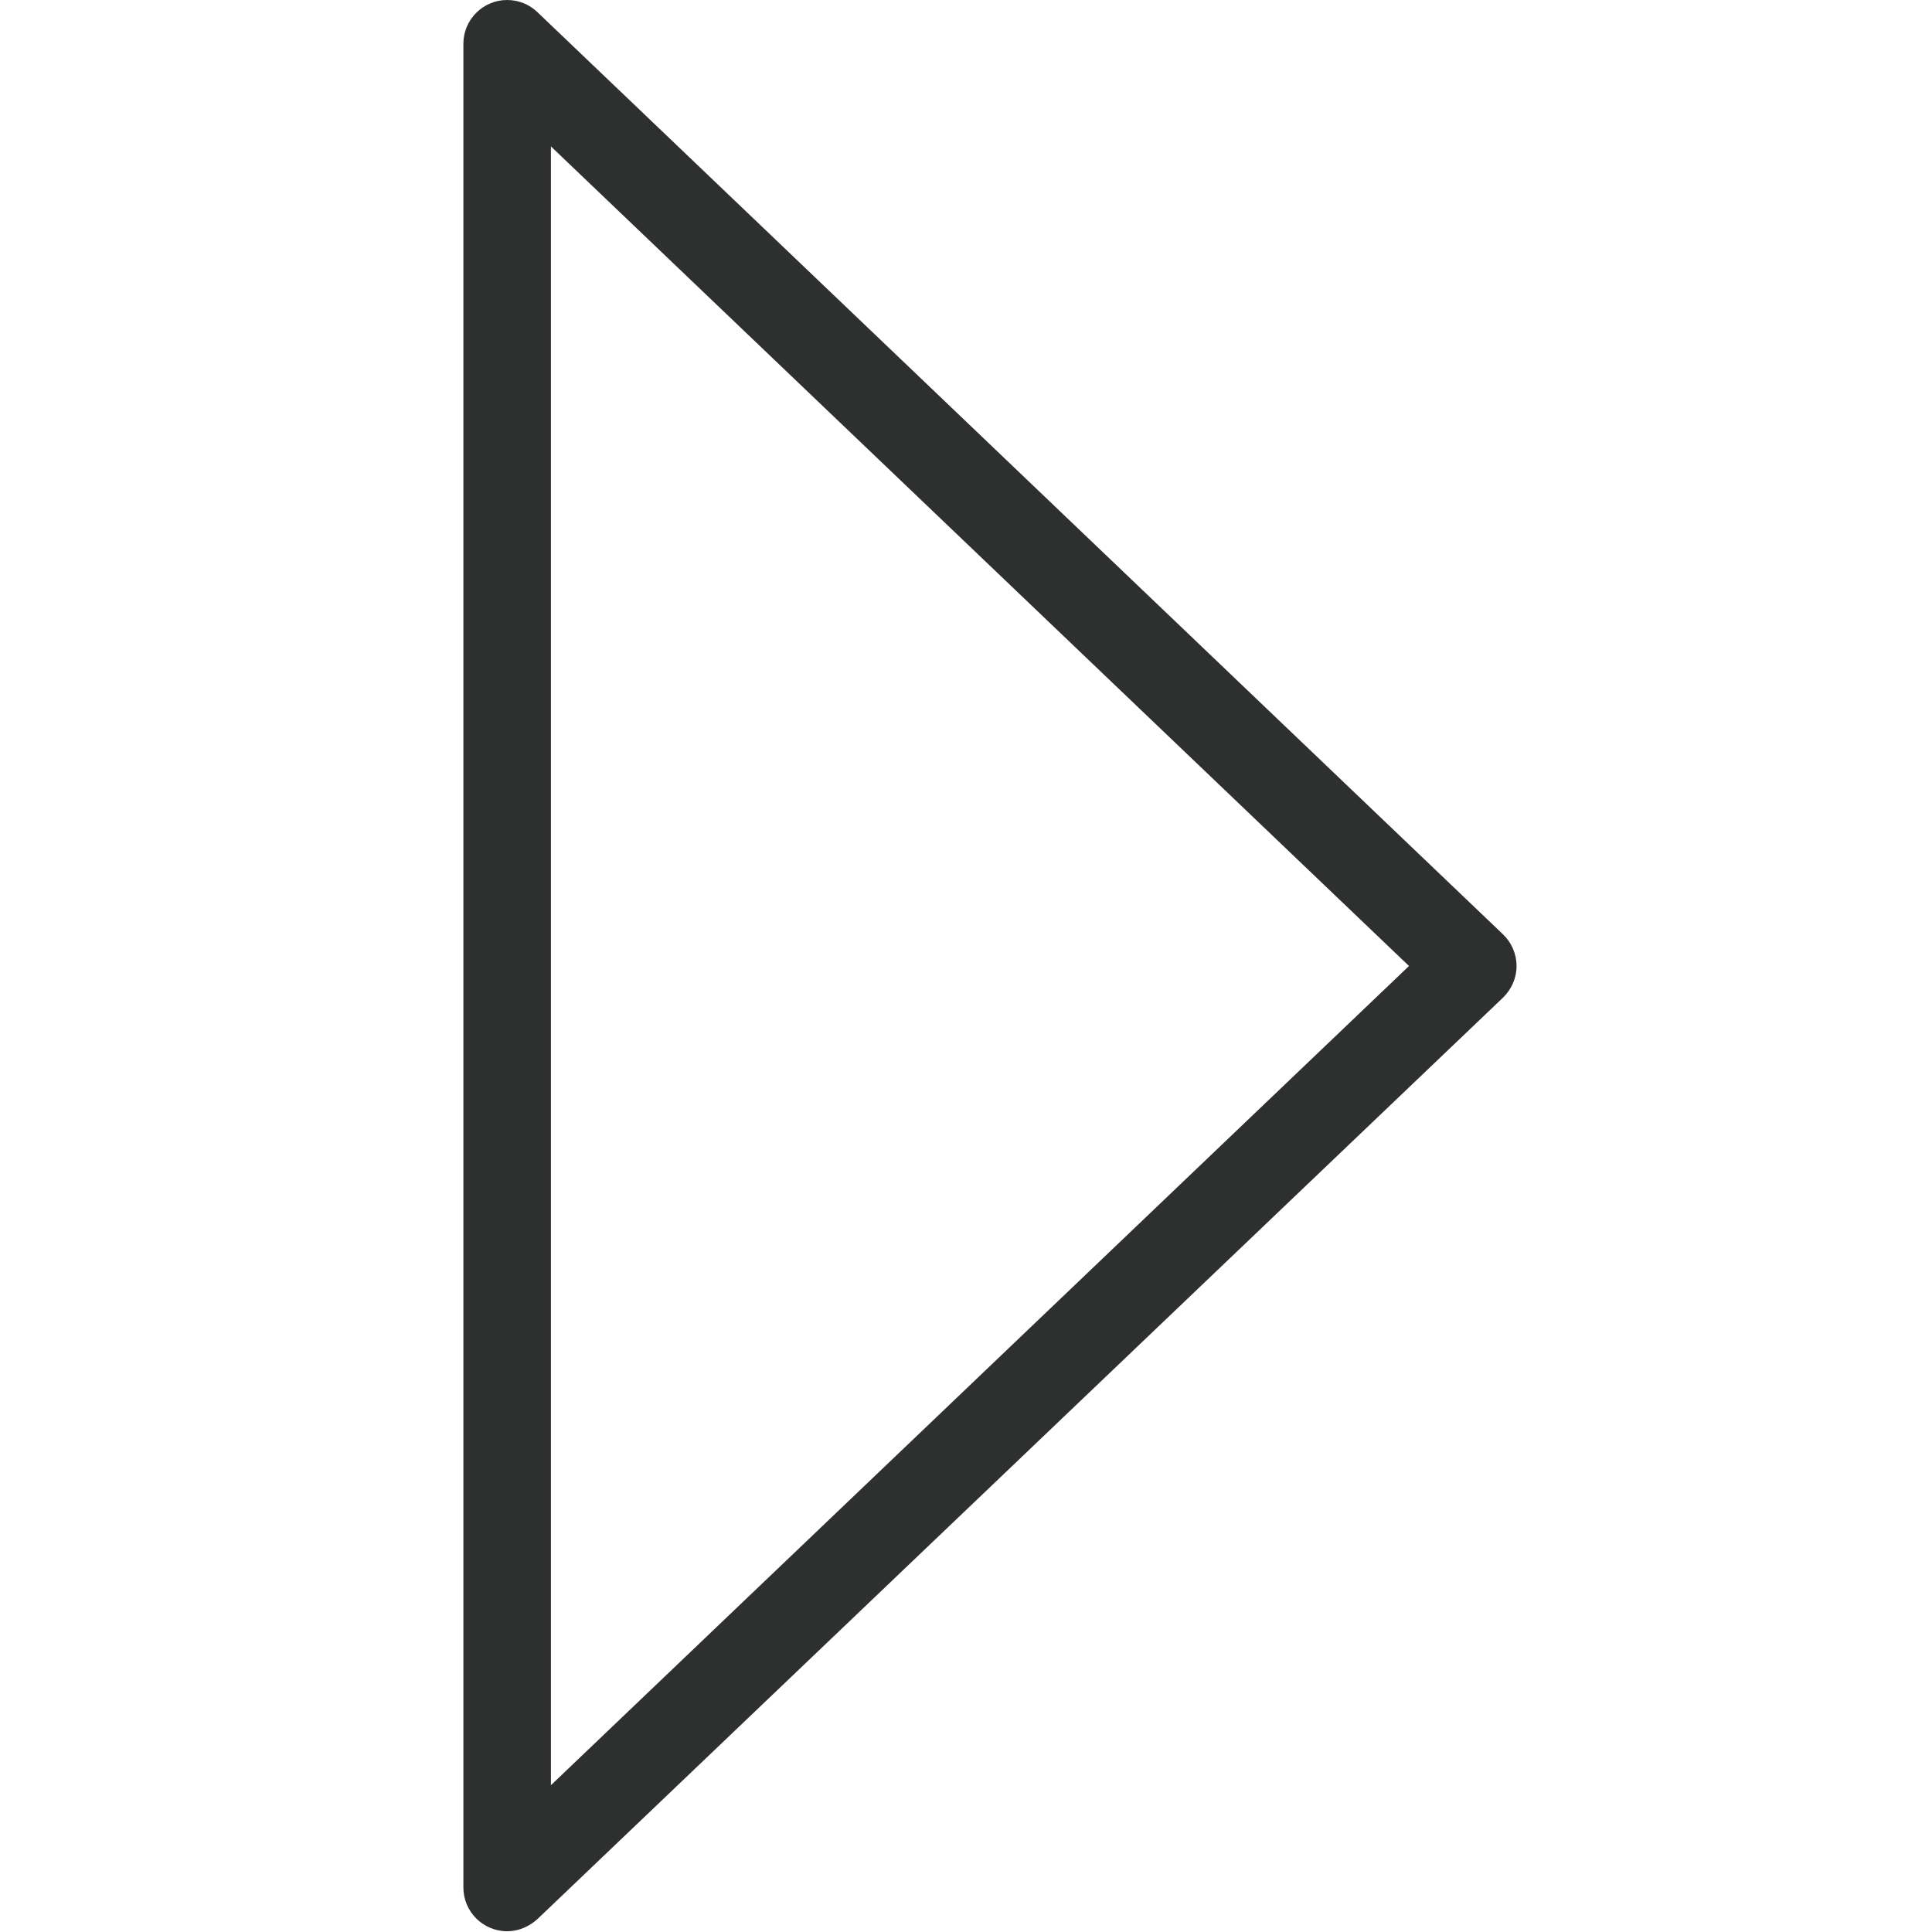
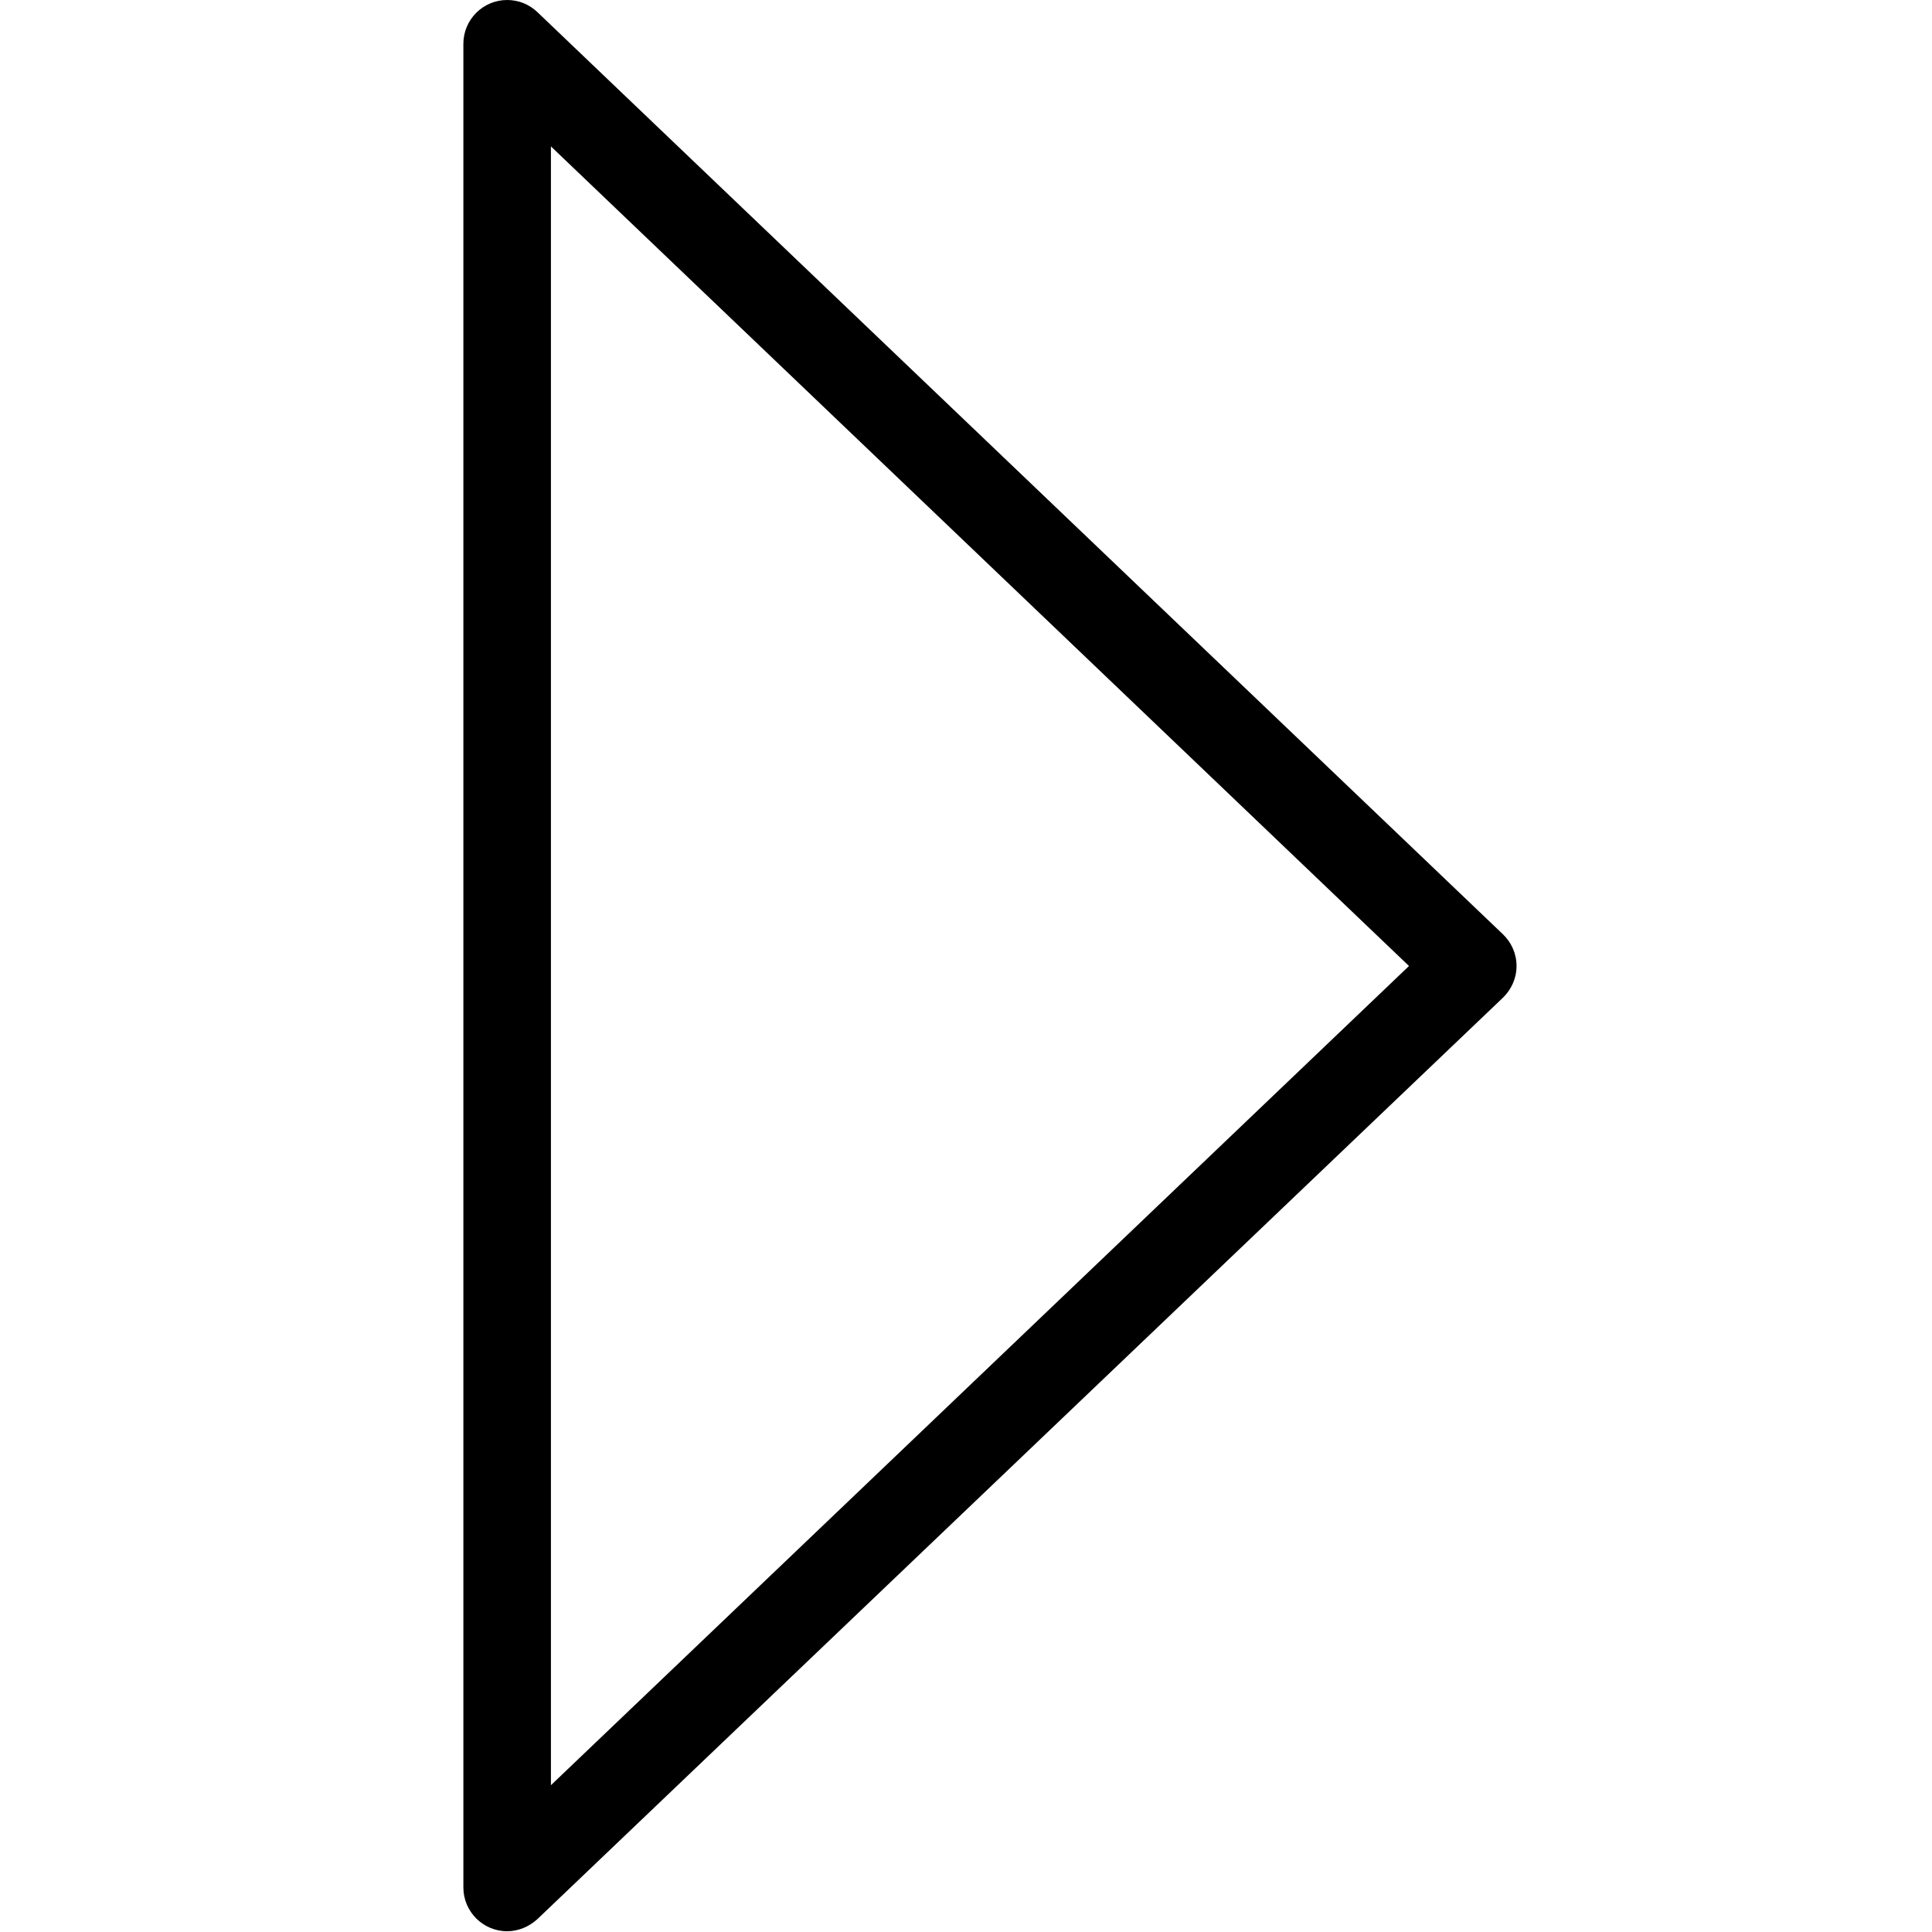
<svg xmlns="http://www.w3.org/2000/svg" version="1.1" id="Слой_1" x="0px" y="0px" viewBox="0 0 512 512" style="enable-background:new 0 0 512 512;" xml:space="preserve">
  <style type="text/css">
- 	.st0{fill:#2E2F2F;}
+ 	.st0{fill: currentColor;}
</style>
  <g id="Right_Arrow_4">
    <g id="XMLID_35_">
      <path id="XMLID_36_" class="st0" d="M401.9,256c0-3.3-1.4-6.3-3.6-8.4l0,0L142.4,3.2l0,0c-2.1-2-4.9-3.2-8-3.2    c-6.4,0-11.6,5.2-11.6,11.6v488.6c0,6.4,5.2,11.6,11.6,11.6c3.1,0,5.9-1.3,8-3.2l0,0l256-244.3l0,0    C400.5,262.2,401.9,259.3,401.9,256z M146,473.1V38.8L373.4,256L146,473.1z" />
    </g>
  </g>
</svg>
